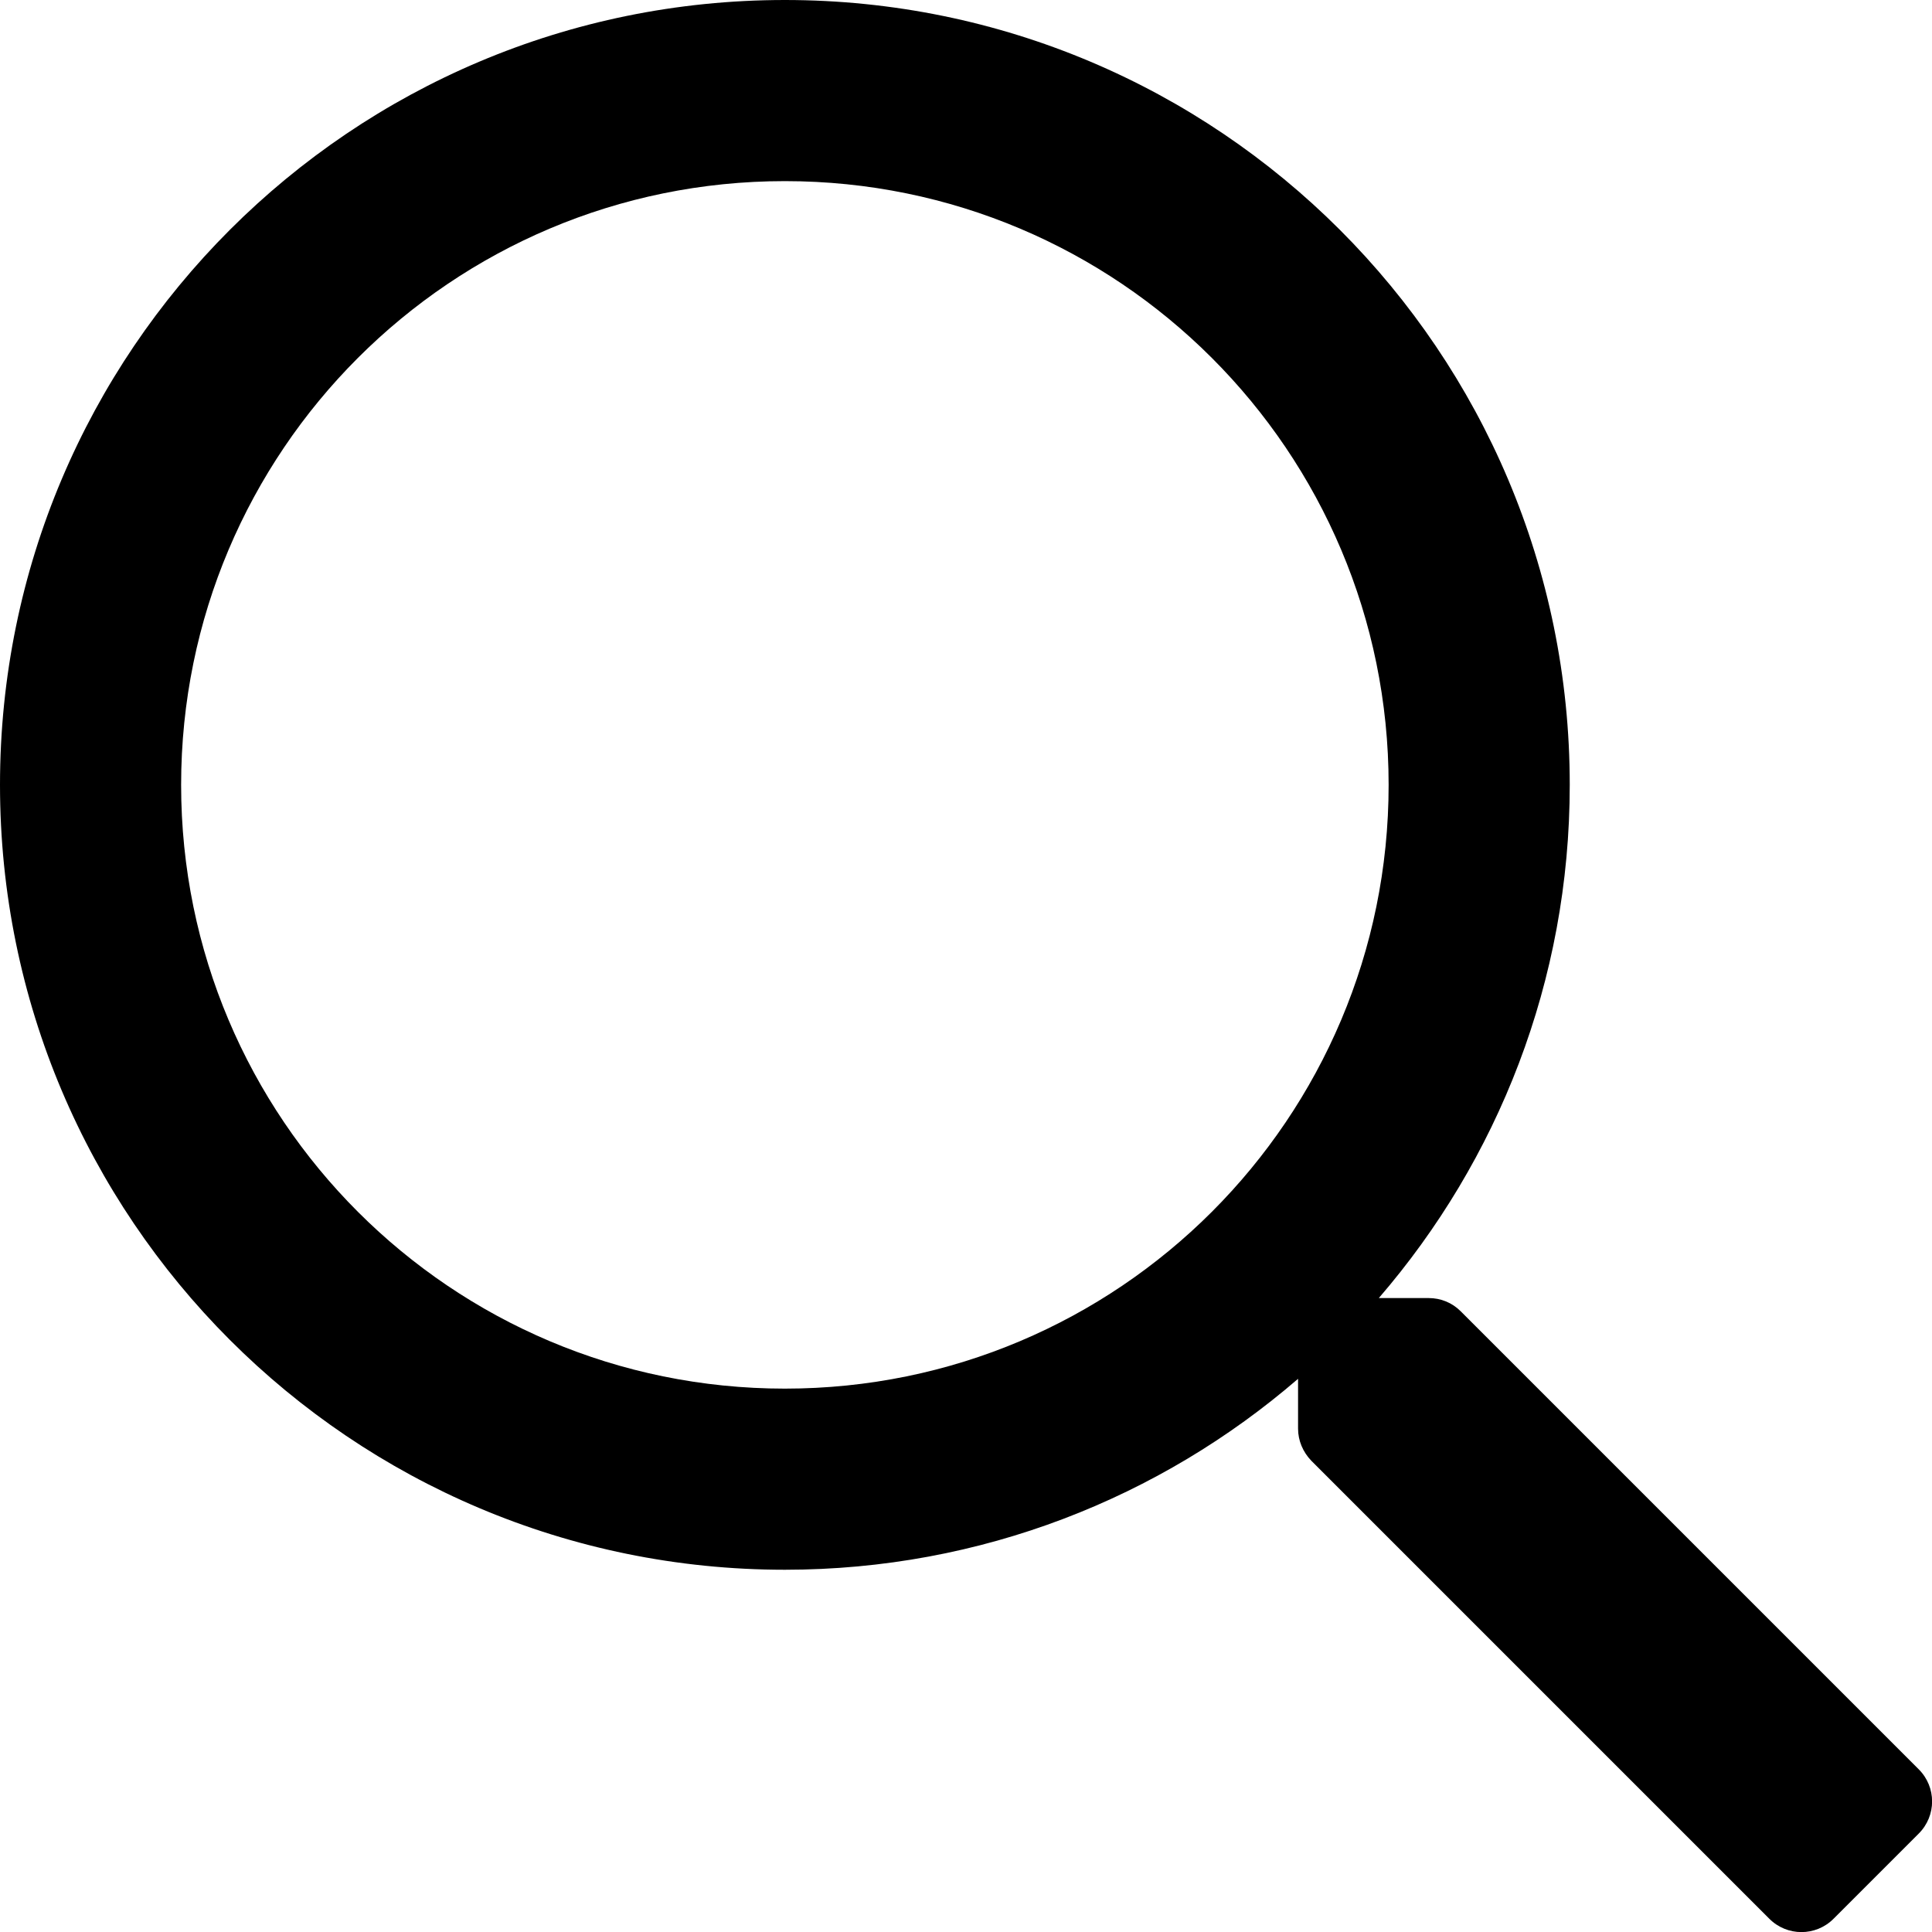
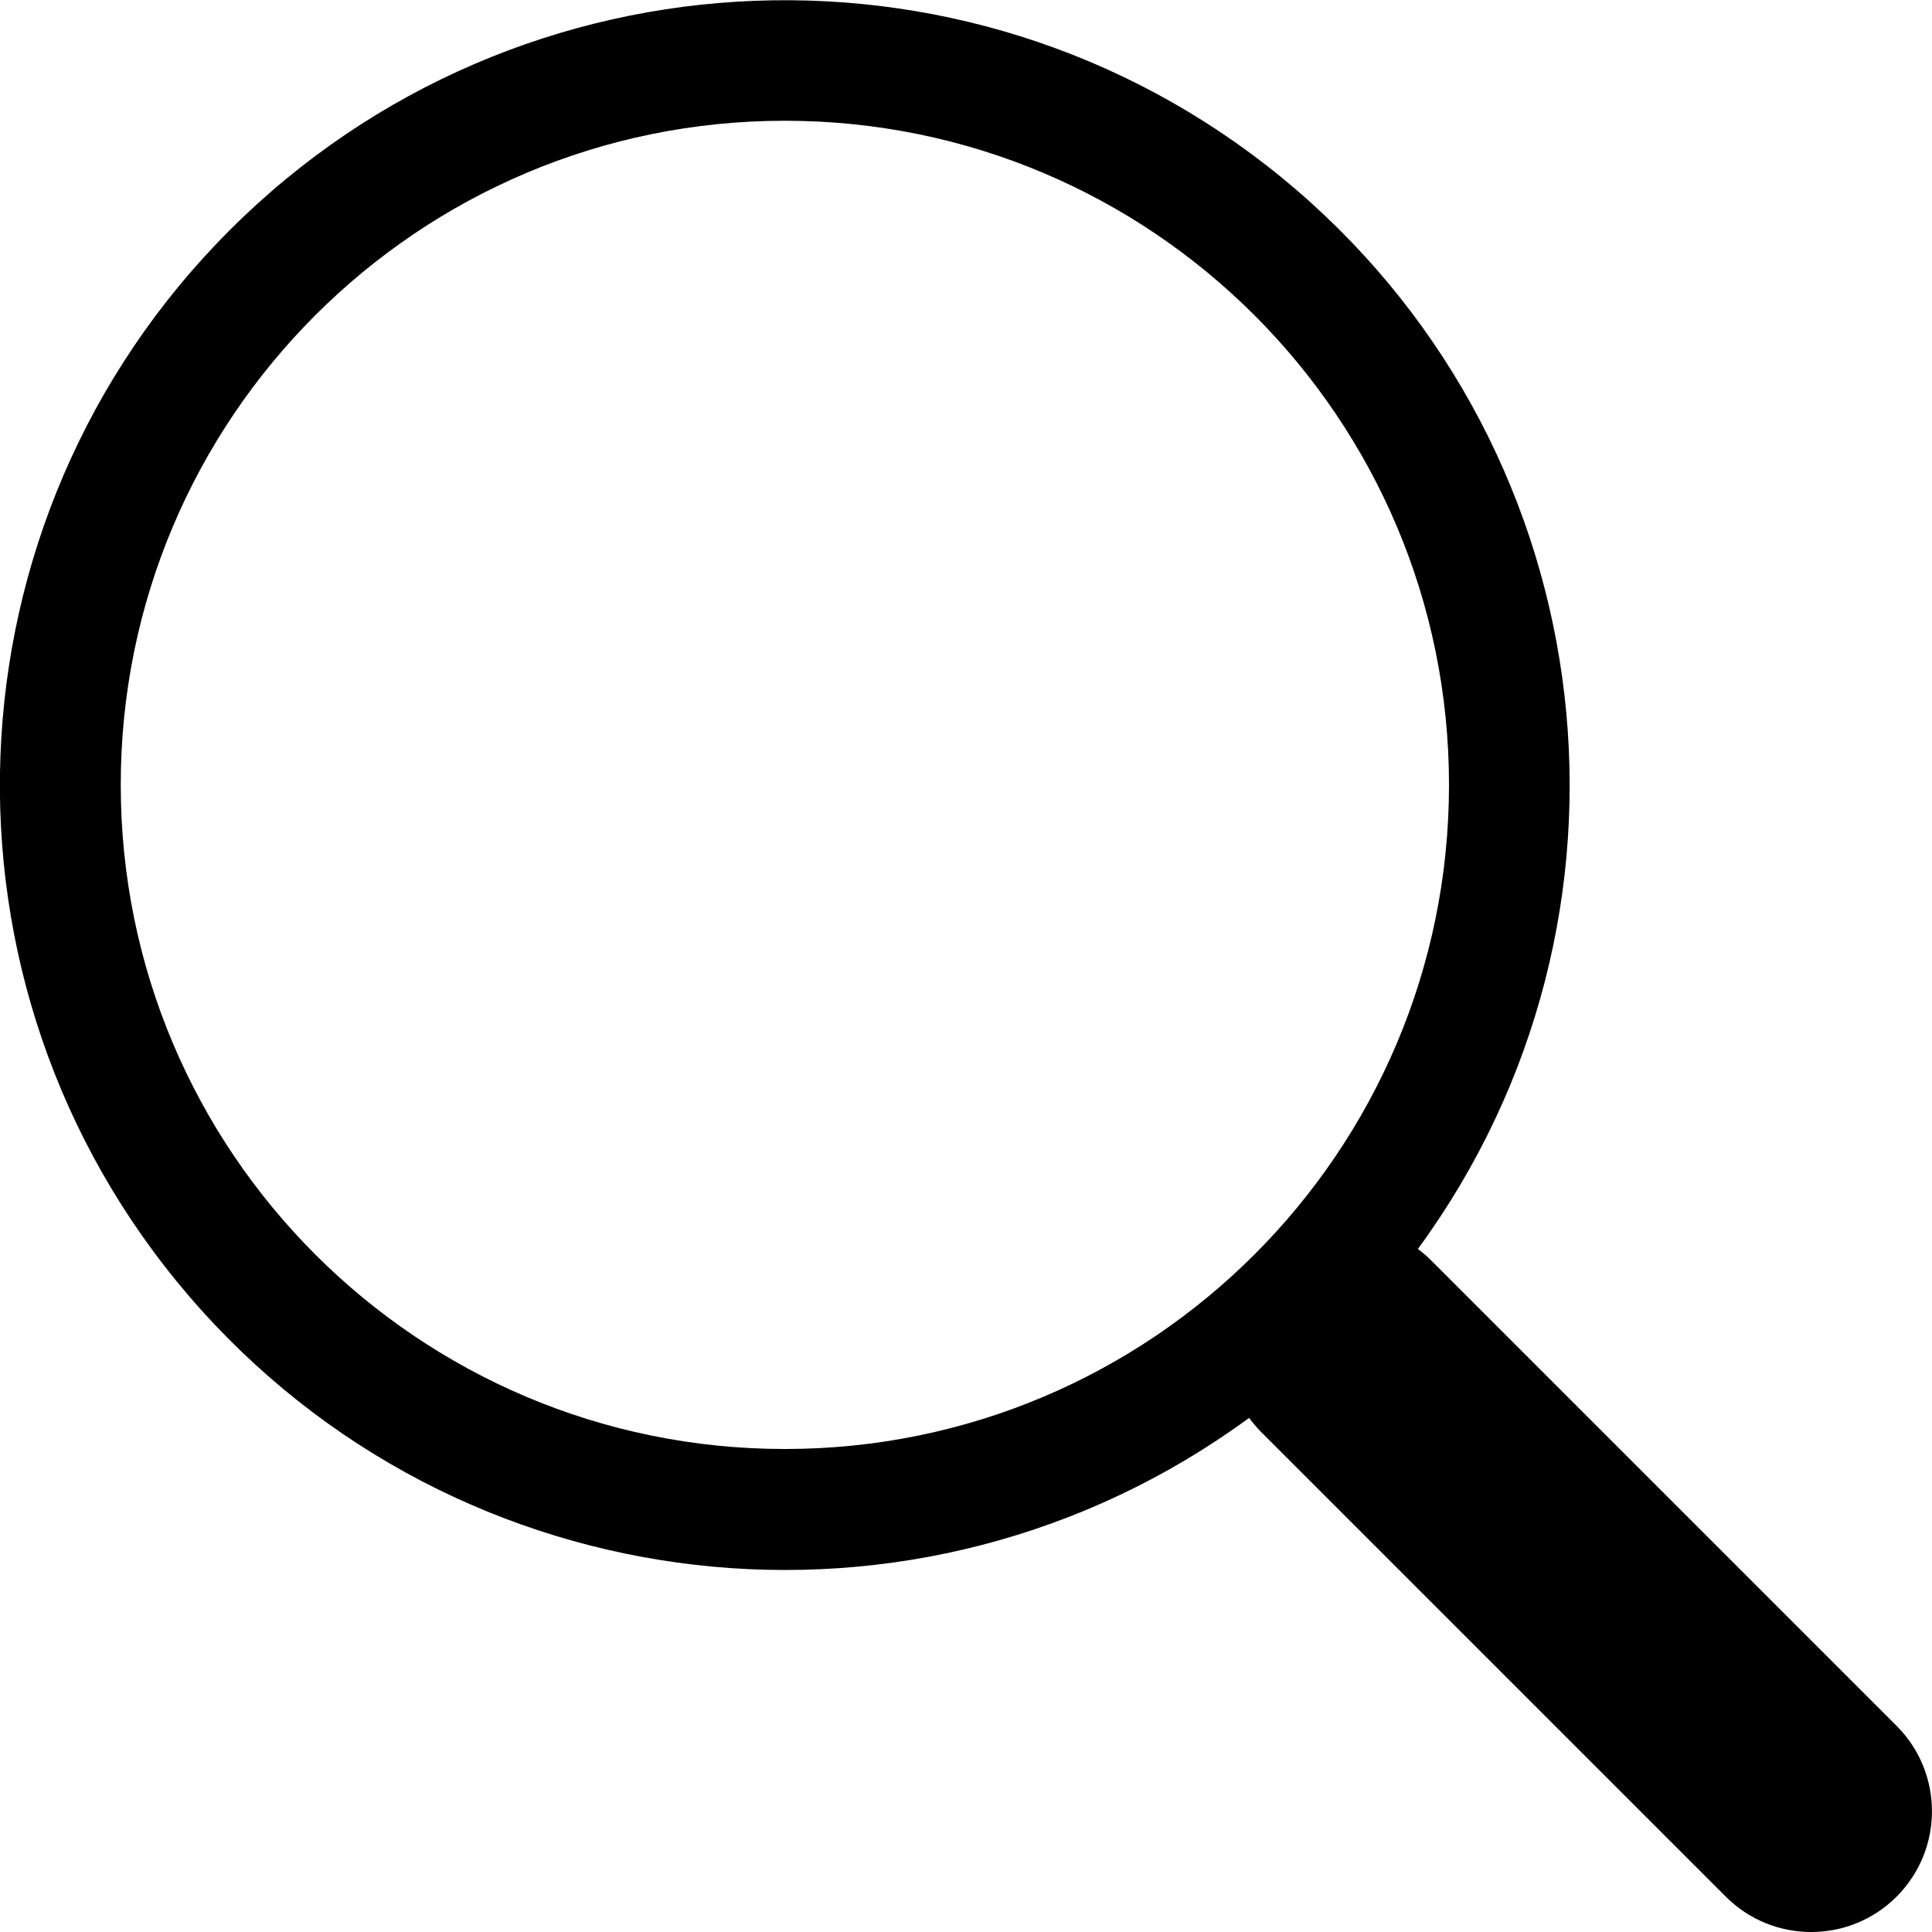
- <svg xmlns="http://www.w3.org/2000/svg" aria-hidden="true" focusable="false" role="img" viewBox="0 0 512 512">
-   <path fill="currentColor" d="M508.5 468.9L387.1 347.5c-2.3-2.3-5.3-3.5-8.5-3.5h-13.2c31.5-36.5 50.6-84 50.6-136C416 93.1 322.9 0 208 0S0 93.1 0 208s93.1 208 208 208c52 0 99.5-19.1 136-50.6v13.2c0 3.2 1.3 6.2 3.5 8.5l121.4 121.4c4.7 4.7 12.3 4.7 17 0l22.6-22.6c4.7-4.7 4.7-12.3 0-17zM208 368c-88.4 0-160-71.6-160-160S119.6 48 208 48s160 71.6 160 160-71.6 160-160 160z" />
+ <svg xmlns="http://www.w3.org/2000/svg" aria-hidden="true" focusable="false" role="img" fill="currentColor" viewBox="0 0 16 16">
+   <path d="M11.742 10.344a6.5 6.5 0 1 0-1.397 1.398h-.001c.03.04.062.078.098.115l3.85 3.85a1 1 0 0 0 1.415-1.414l-3.85-3.85a1.007 1.007 0 0 0-.115-.1zM12 6.5a5.5 5.5 0 1 1-11 0 5.5 5.5 0 0 1 11 0z" fill="currentColor" />
</svg>
